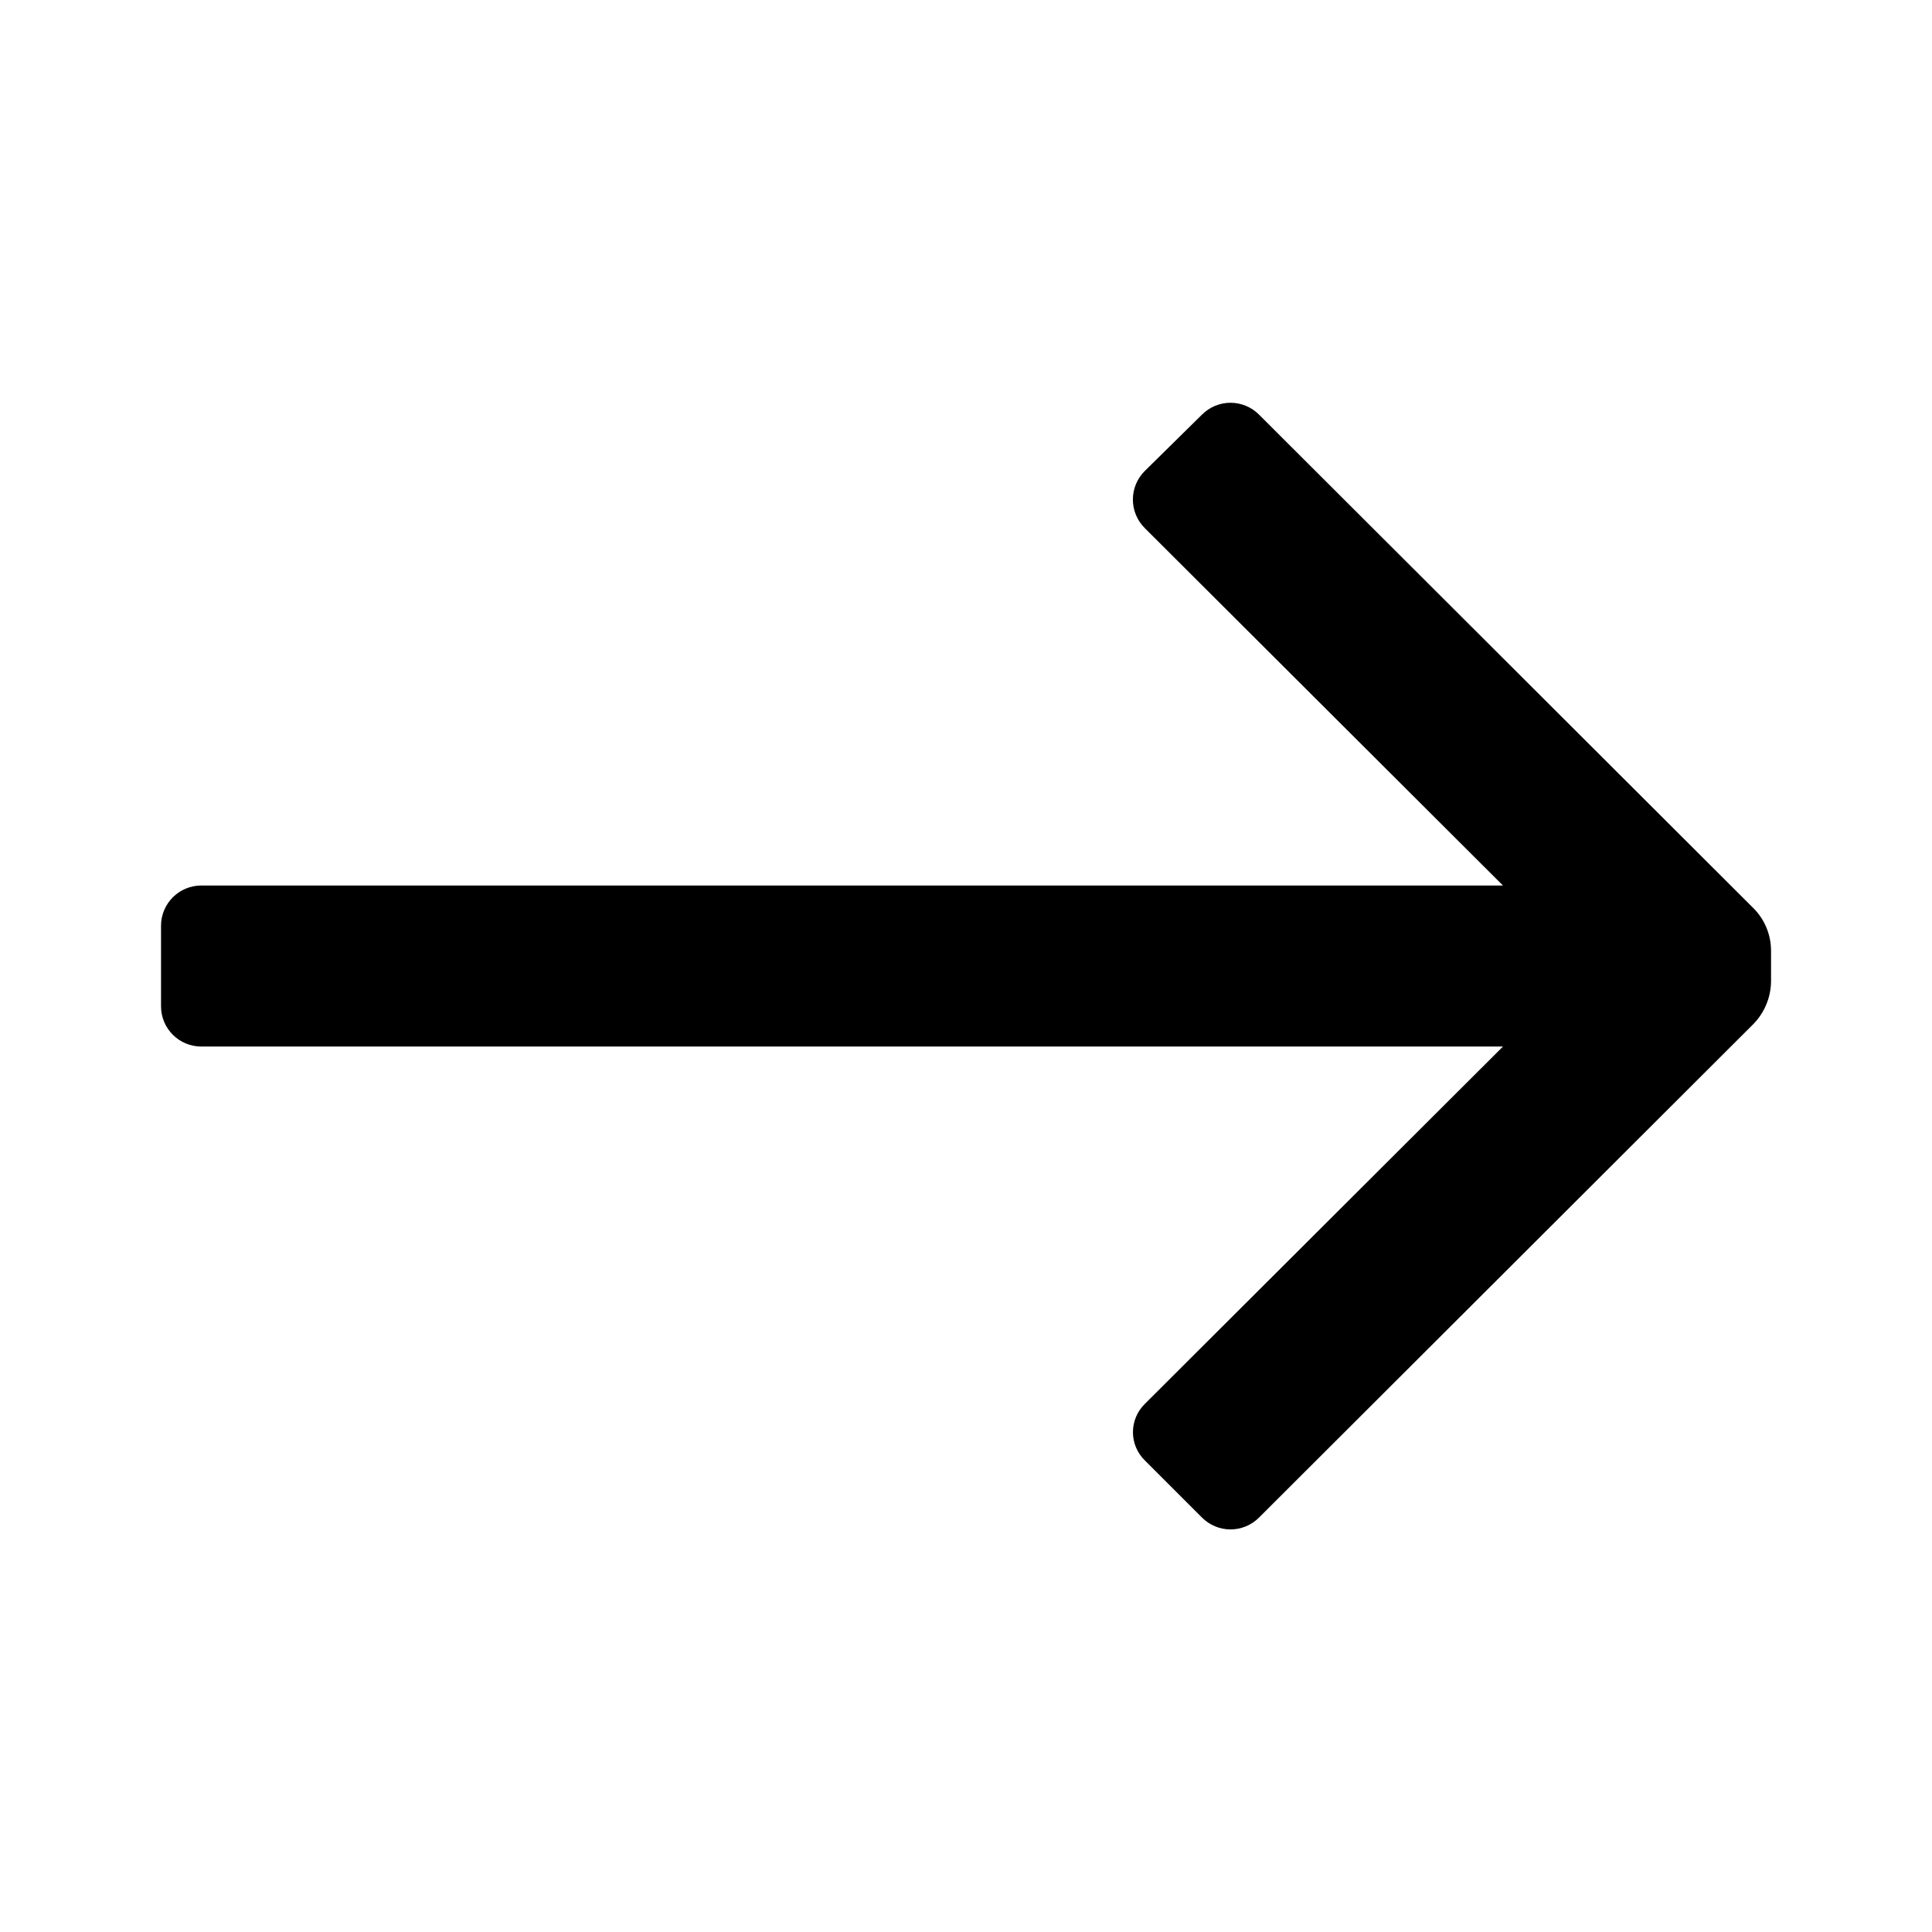
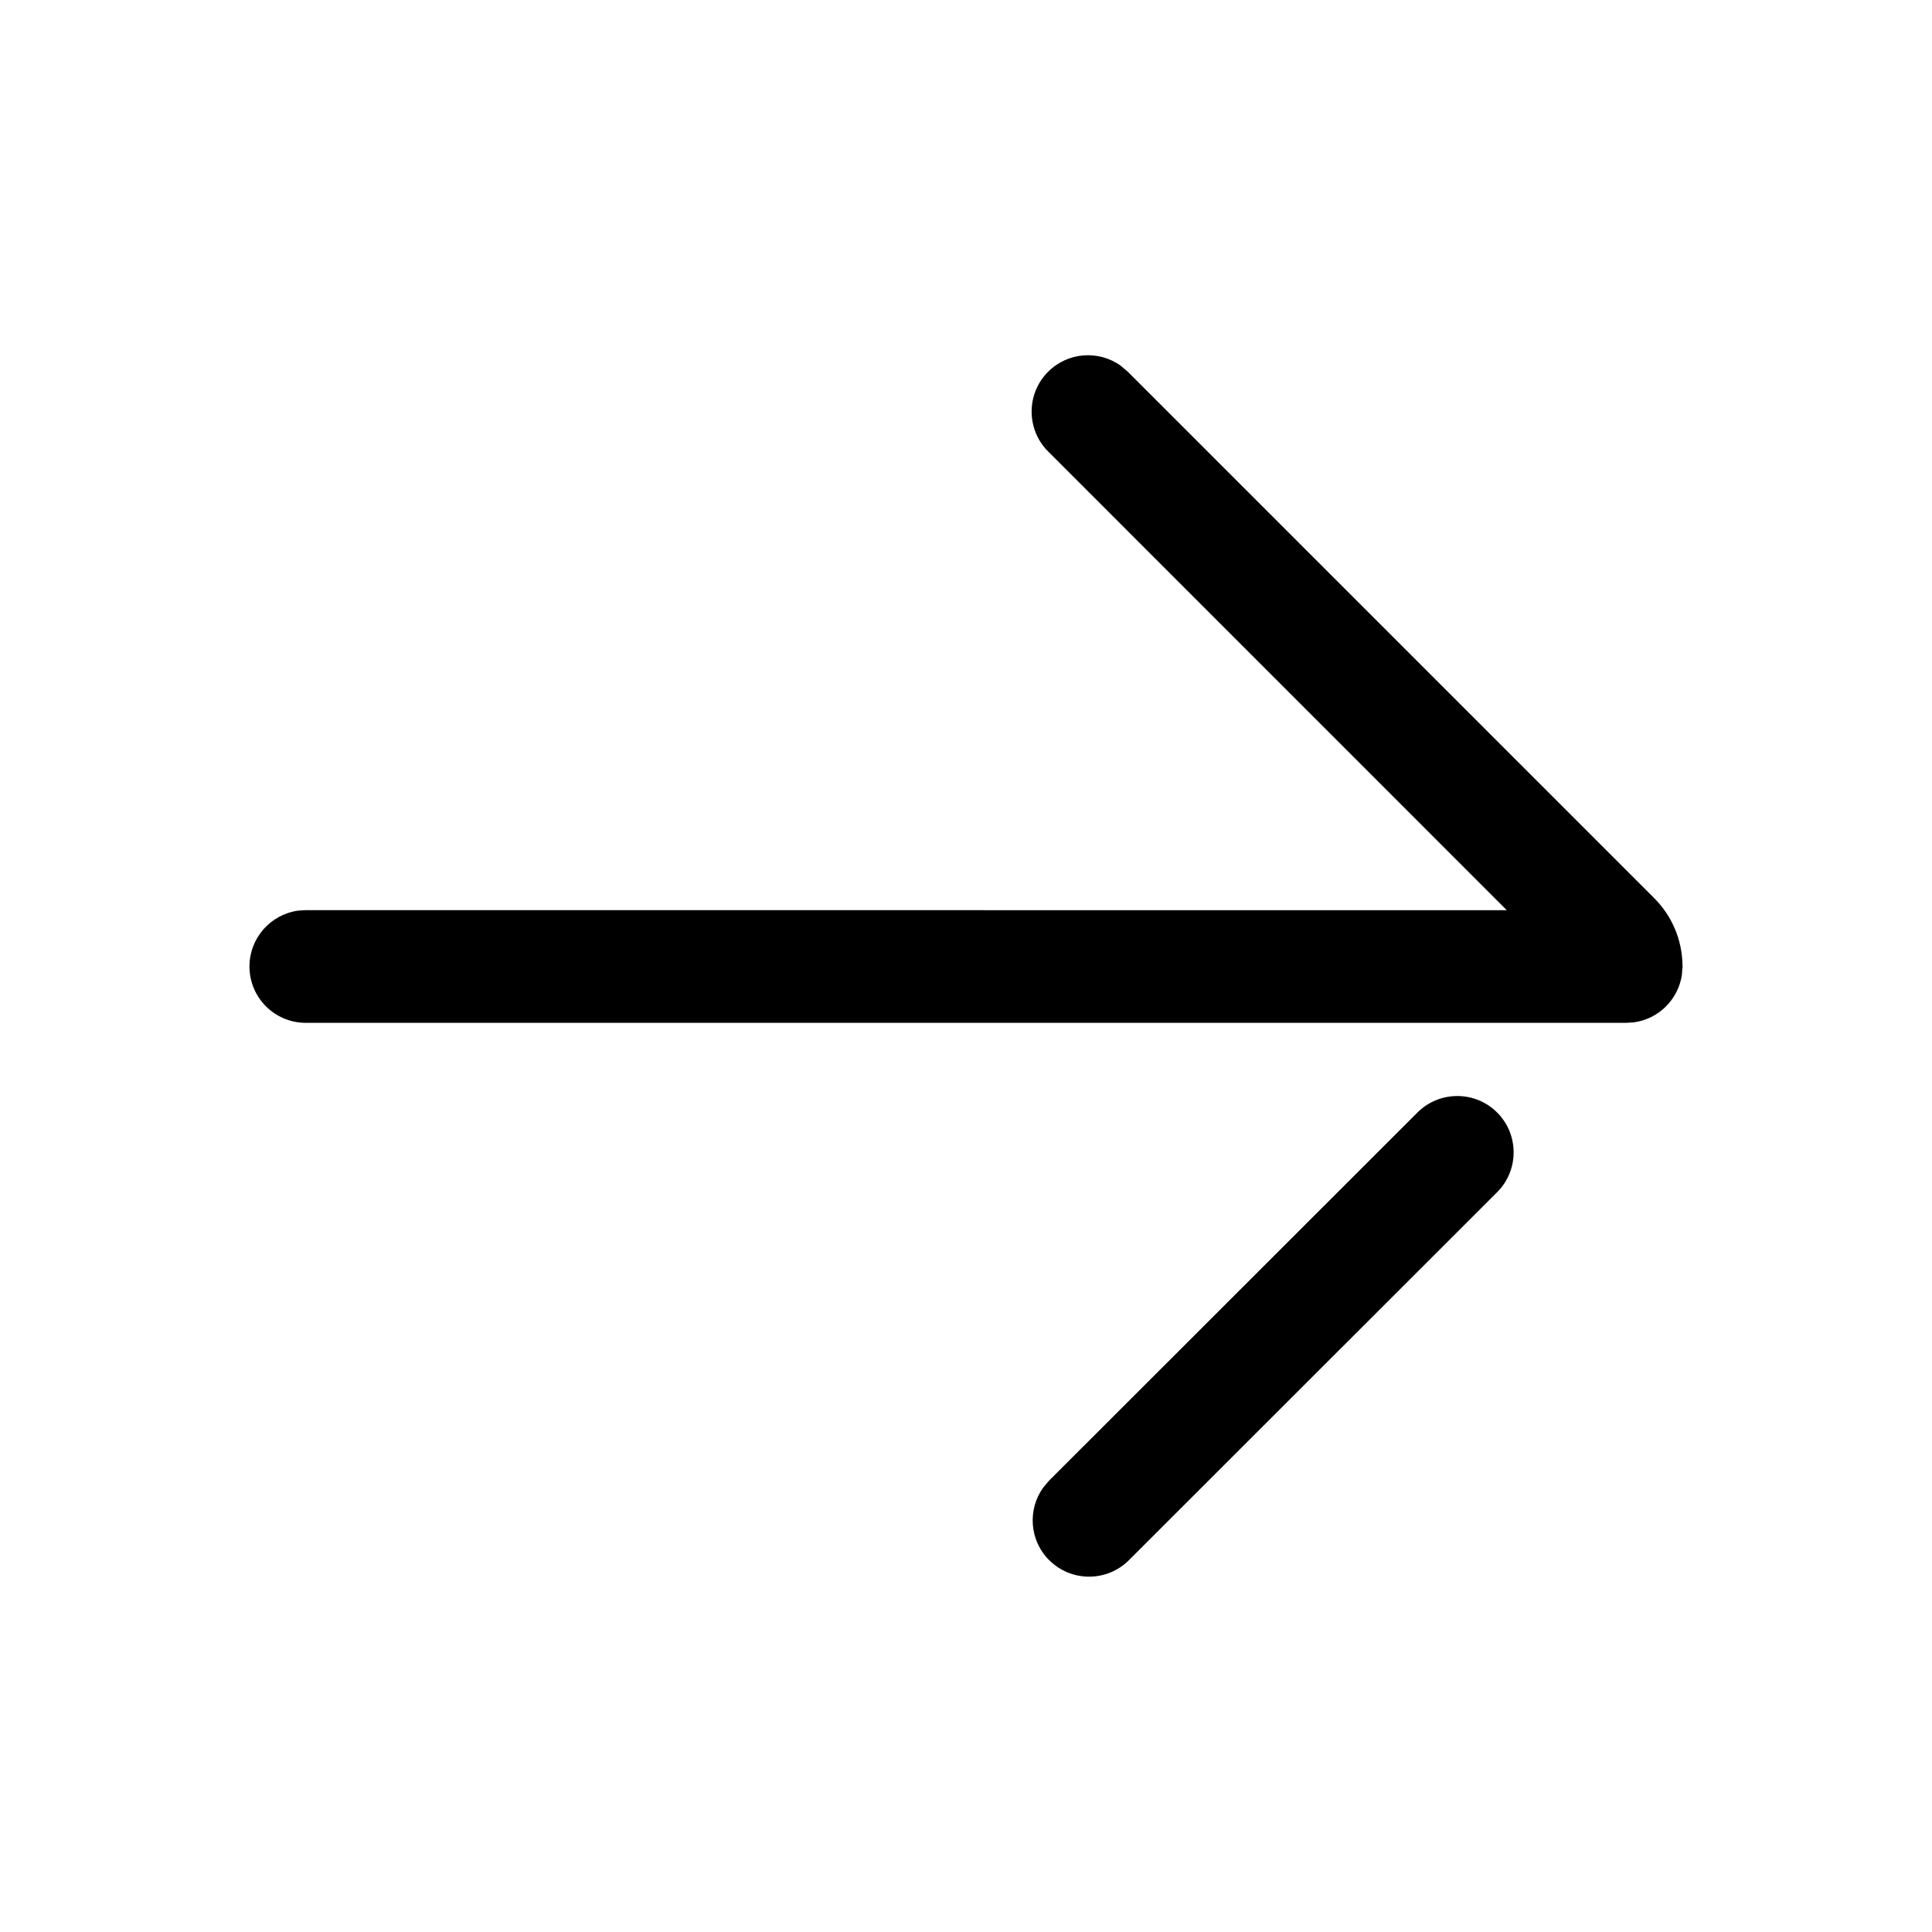
- <svg xmlns="http://www.w3.org/2000/svg" version="1.1" viewBox="0 0 32 32">
-   <path fill="currentColor" d="M2.667 16.667v-1.333c0-0.368 0.298-0.667 0.667-0.667h21.56l-5.933-5.92c-0.126-0.125-0.197-0.296-0.197-0.473s0.071-0.348 0.197-0.473l0.947-0.933c0.125-0.126 0.296-0.197 0.473-0.197s0.348 0.071 0.473 0.197l8.187 8.173c0.188 0.187 0.293 0.442 0.293 0.707v0.507c-0.003 0.265-0.108 0.518-0.293 0.707l-8.187 8.173c-0.125 0.126-0.296 0.197-0.473 0.197s-0.348-0.071-0.473-0.197l-0.947-0.947c-0.125-0.123-0.196-0.291-0.196-0.467s0.071-0.344 0.196-0.467l5.933-5.92h-21.56c-0.368 0-0.667-0.298-0.667-0.667z" />
+ <svg xmlns="http://www.w3.org/2000/svg" version="1.1" width="24" height="24" viewBox="0 0 24 24">
+   <path d="M20.901 12.022l-0.002 0.005-0.006 0.084c-0.046 0.306-0.29 0.548-0.597 0.589l-0.095 0.006h-16.402c-0.387 0-0.7-0.313-0.7-0.7 0-0.354 0.263-0.647 0.605-0.694l0.095-0.006 14.919 0.001-5.698-5.699c-0.273-0.273-0.273-0.717 0-0.99 0.246-0.246 0.63-0.271 0.903-0.074l0.087 0.074 6.539 6.539c0.225 0.225 0.342 0.517 0.351 0.812 0 0.012 0.001 0.024 0.001 0.037l-0 0.015zM13.033 19.381c-0.246-0.246-0.27-0.63-0.073-0.903l0.074-0.087 4.574-4.571c0.273-0.273 0.717-0.273 0.99 0s0.273 0.717-0 0.99l-4.574 4.571c-0.273 0.273-0.717 0.273-0.99-0z" />
</svg>
